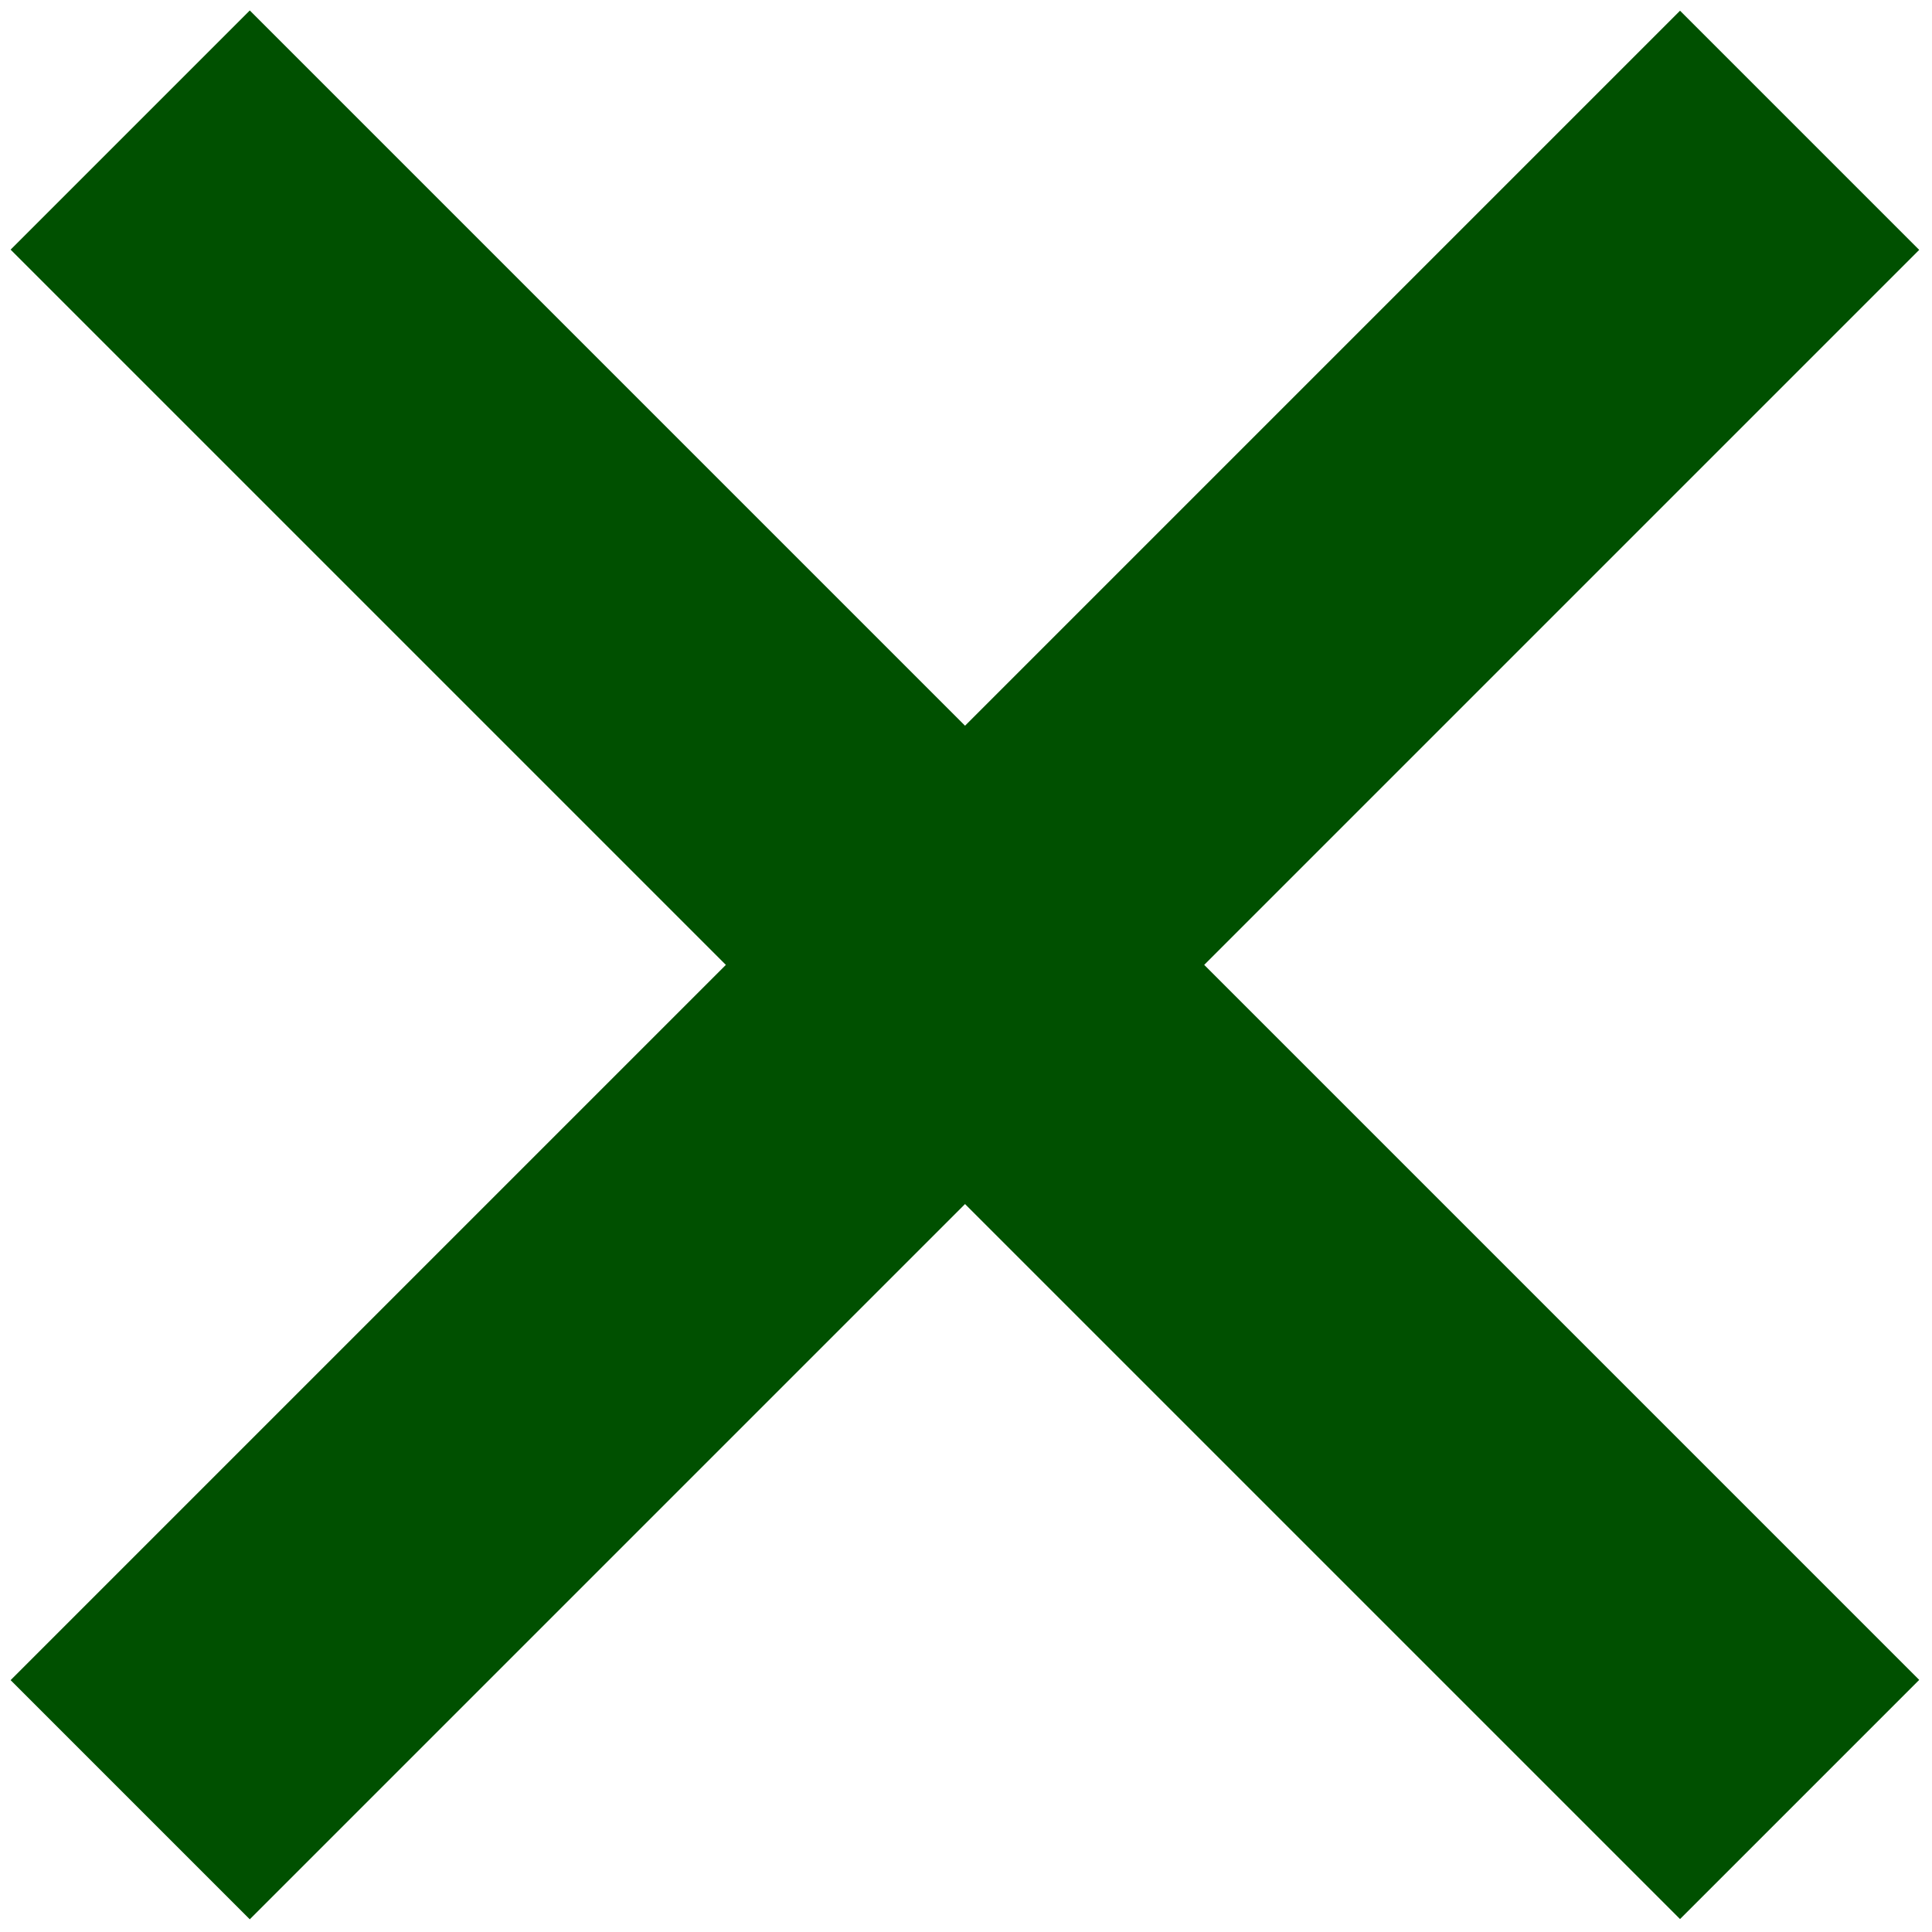
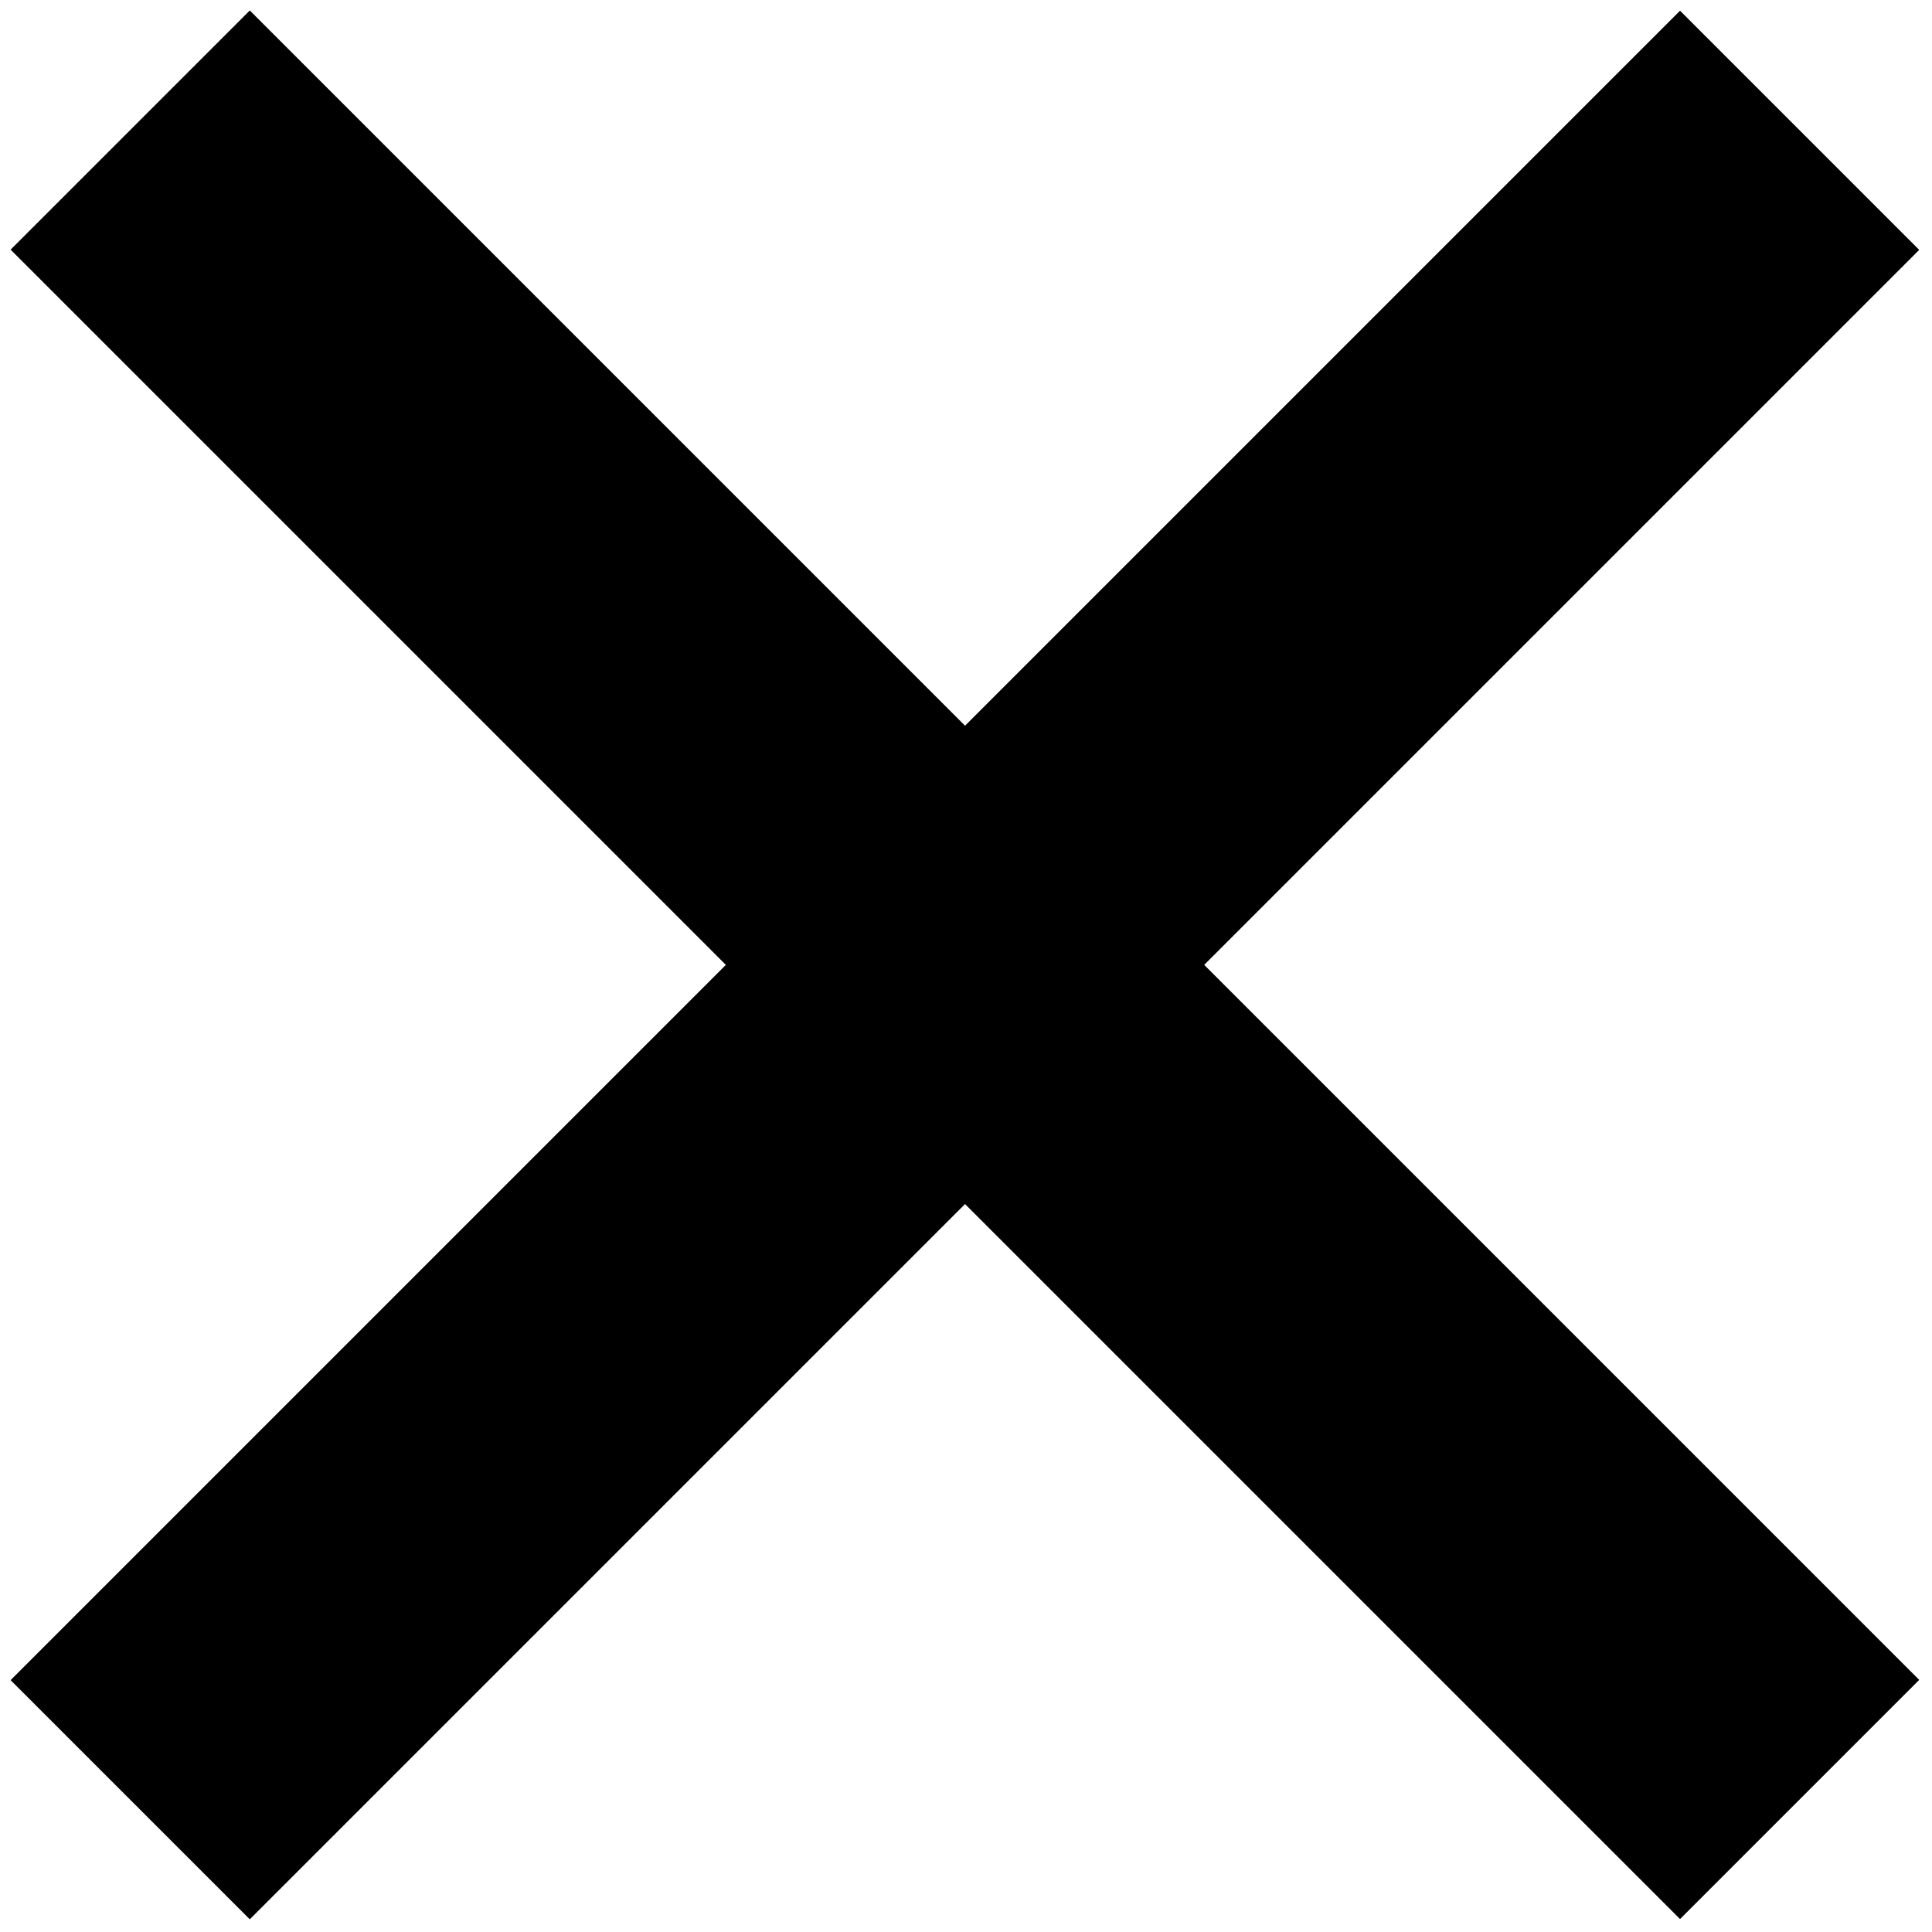
<svg xmlns="http://www.w3.org/2000/svg" version="1.1" width="256" height="256" viewBox="0 0 256 256" xml:space="preserve">
  <defs>
</defs>
  <g style="stroke: none; stroke-width: 0; stroke-dasharray: none; stroke-linecap: butt; stroke-linejoin: miter; stroke-miterlimit: 10; fill: none; fill-rule: nonzero; opacity: 1;" transform="translate(1.406593 1.406593) scale(2.81 2.81)">
-     <rect x="-10.67" y="37.03" rx="0" ry="0" width="111.33" height="15.95" style="stroke: none; stroke-width: 1; stroke-dasharray: none; stroke-linecap: butt; stroke-linejoin: miter; stroke-miterlimit: 10; fill: rgb(0, 80, 0); fill-rule: nonzero; opacity: 1;" transform=" matrix(0.7071 -0.7071 0.7071 0.7071 -18.6396 44.9973) " />
-     <rect x="37.03" y="-10.67" rx="0" ry="0" width="15.95" height="111.33" style="stroke: none; stroke-width: 1; stroke-dasharray: none; stroke-linecap: butt; stroke-linejoin: miter; stroke-miterlimit: 10; fill: rgb(0, 80, 0); fill-rule: nonzero; opacity: 1;" transform=" matrix(0.7071 -0.7071 0.7071 0.7071 -18.6396 44.9996) " />
+     <rect x="-10.67" y="37.03" rx="0" ry="0" width="111.33" height="15.95" style="stroke: none; stroke-width: 1; stroke-dasharray: none; stroke-linecap: butt; stroke-linejoin: miter; stroke-miterlimit: 10; fill: rgb(0,0,0); fill-rule: nonzero; opacity: 1;" transform=" matrix(0.7071 -0.7071 0.7071 0.7071 -18.6396 44.9973) " />
+     <rect x="37.03" y="-10.67" rx="0" ry="0" width="15.95" height="111.33" style="stroke: none; stroke-width: 1; stroke-dasharray: none; stroke-linecap: butt; stroke-linejoin: miter; stroke-miterlimit: 10; fill: rgb(0,0,0); fill-rule: nonzero; opacity: 1;" transform=" matrix(0.7071 -0.7071 0.7071 0.7071 -18.6396 44.9996) " />
  </g>
</svg>
